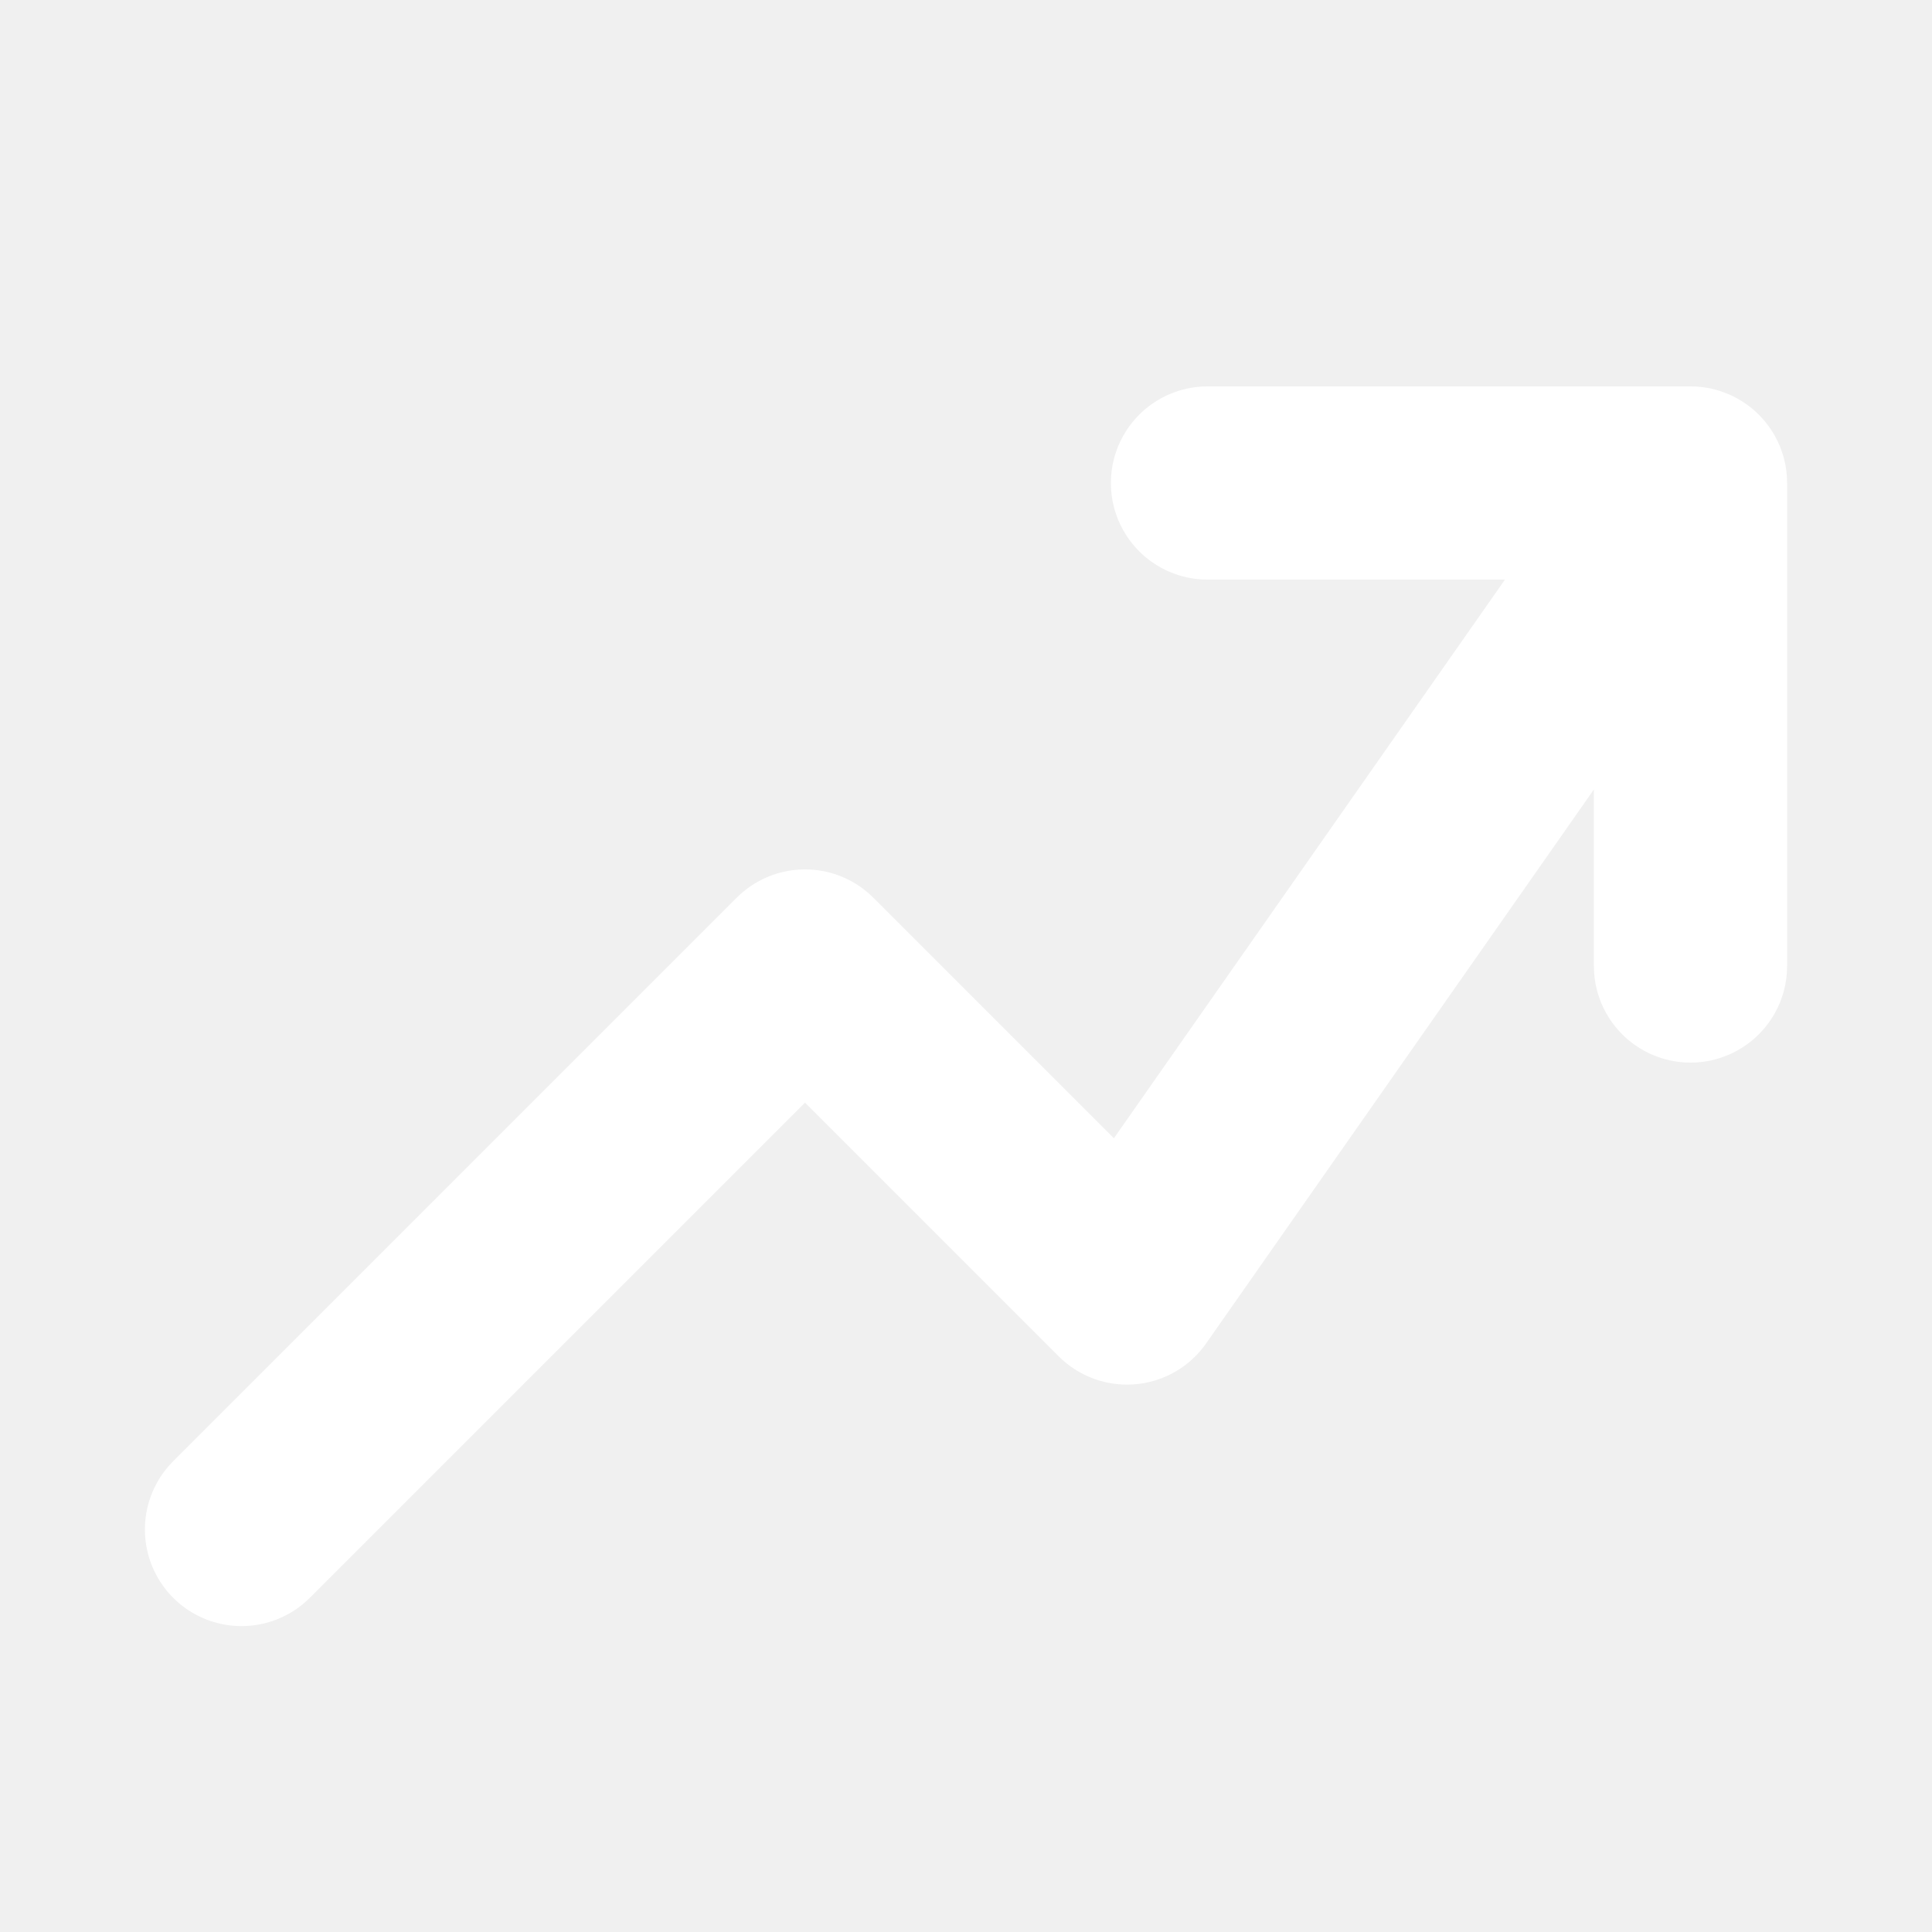
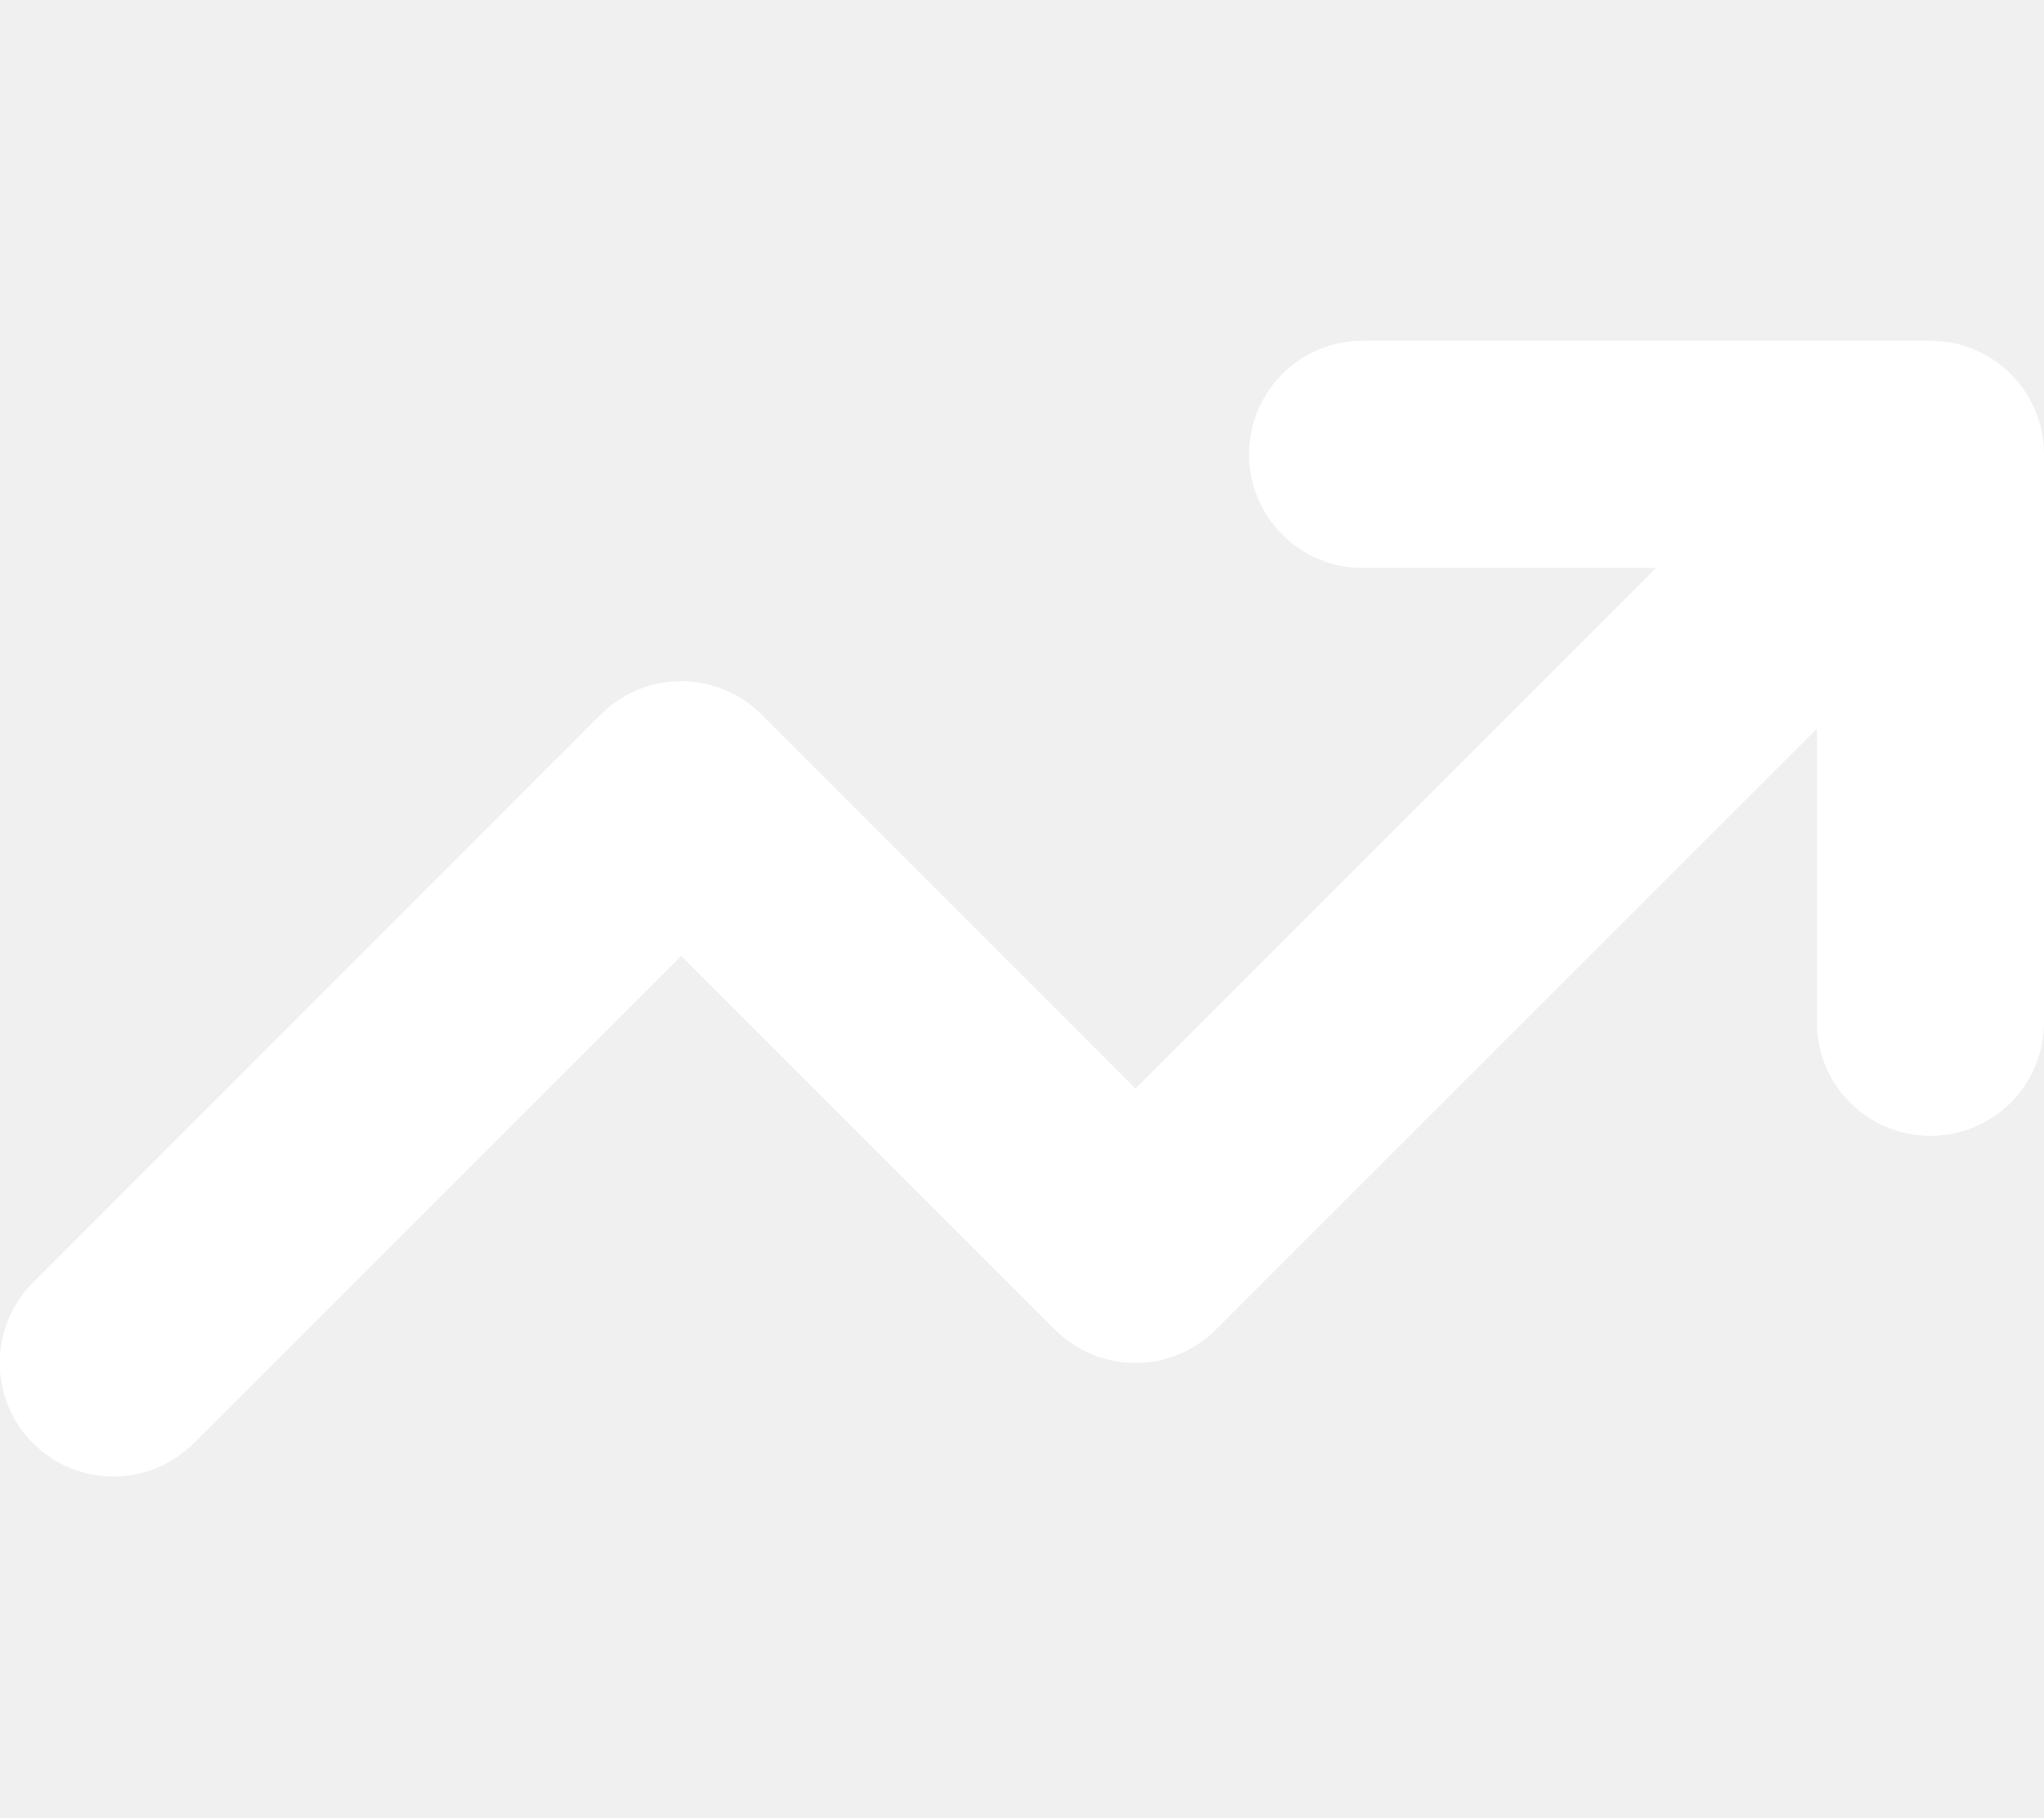
- <svg xmlns="http://www.w3.org/2000/svg" viewBox="0 0 24 24" fill="none" stroke="#fff" stroke-width="2.4" stroke-linecap="round" stroke-linejoin="round">
-   <path d="M3 19 10 12l4 4 7-10M15 6h6v6" />
+ <svg xmlns="http://www.w3.org/2000/svg" viewBox="0 0 576 512">
+   <path fill="#FFFFFF" d="M384 160c-17.7 0-32-14.3-32-32s14.3-32 32-32H544c17.7 0 32 14.3 32 32V288c0 17.7-14.3 32-32 32s-32-14.3-32-32V205.3L342.6 374.6c-12.5 12.5-32.8 12.5-45.3 0L192 269.3 54.6 406.6c-12.5 12.5-32.8 12.5-45.3 0s-12.5-32.8 0-45.3l160-160c12.5-12.5 32.8-12.5 45.3 0L320 306.7 466.7 160H384z" />
</svg>
